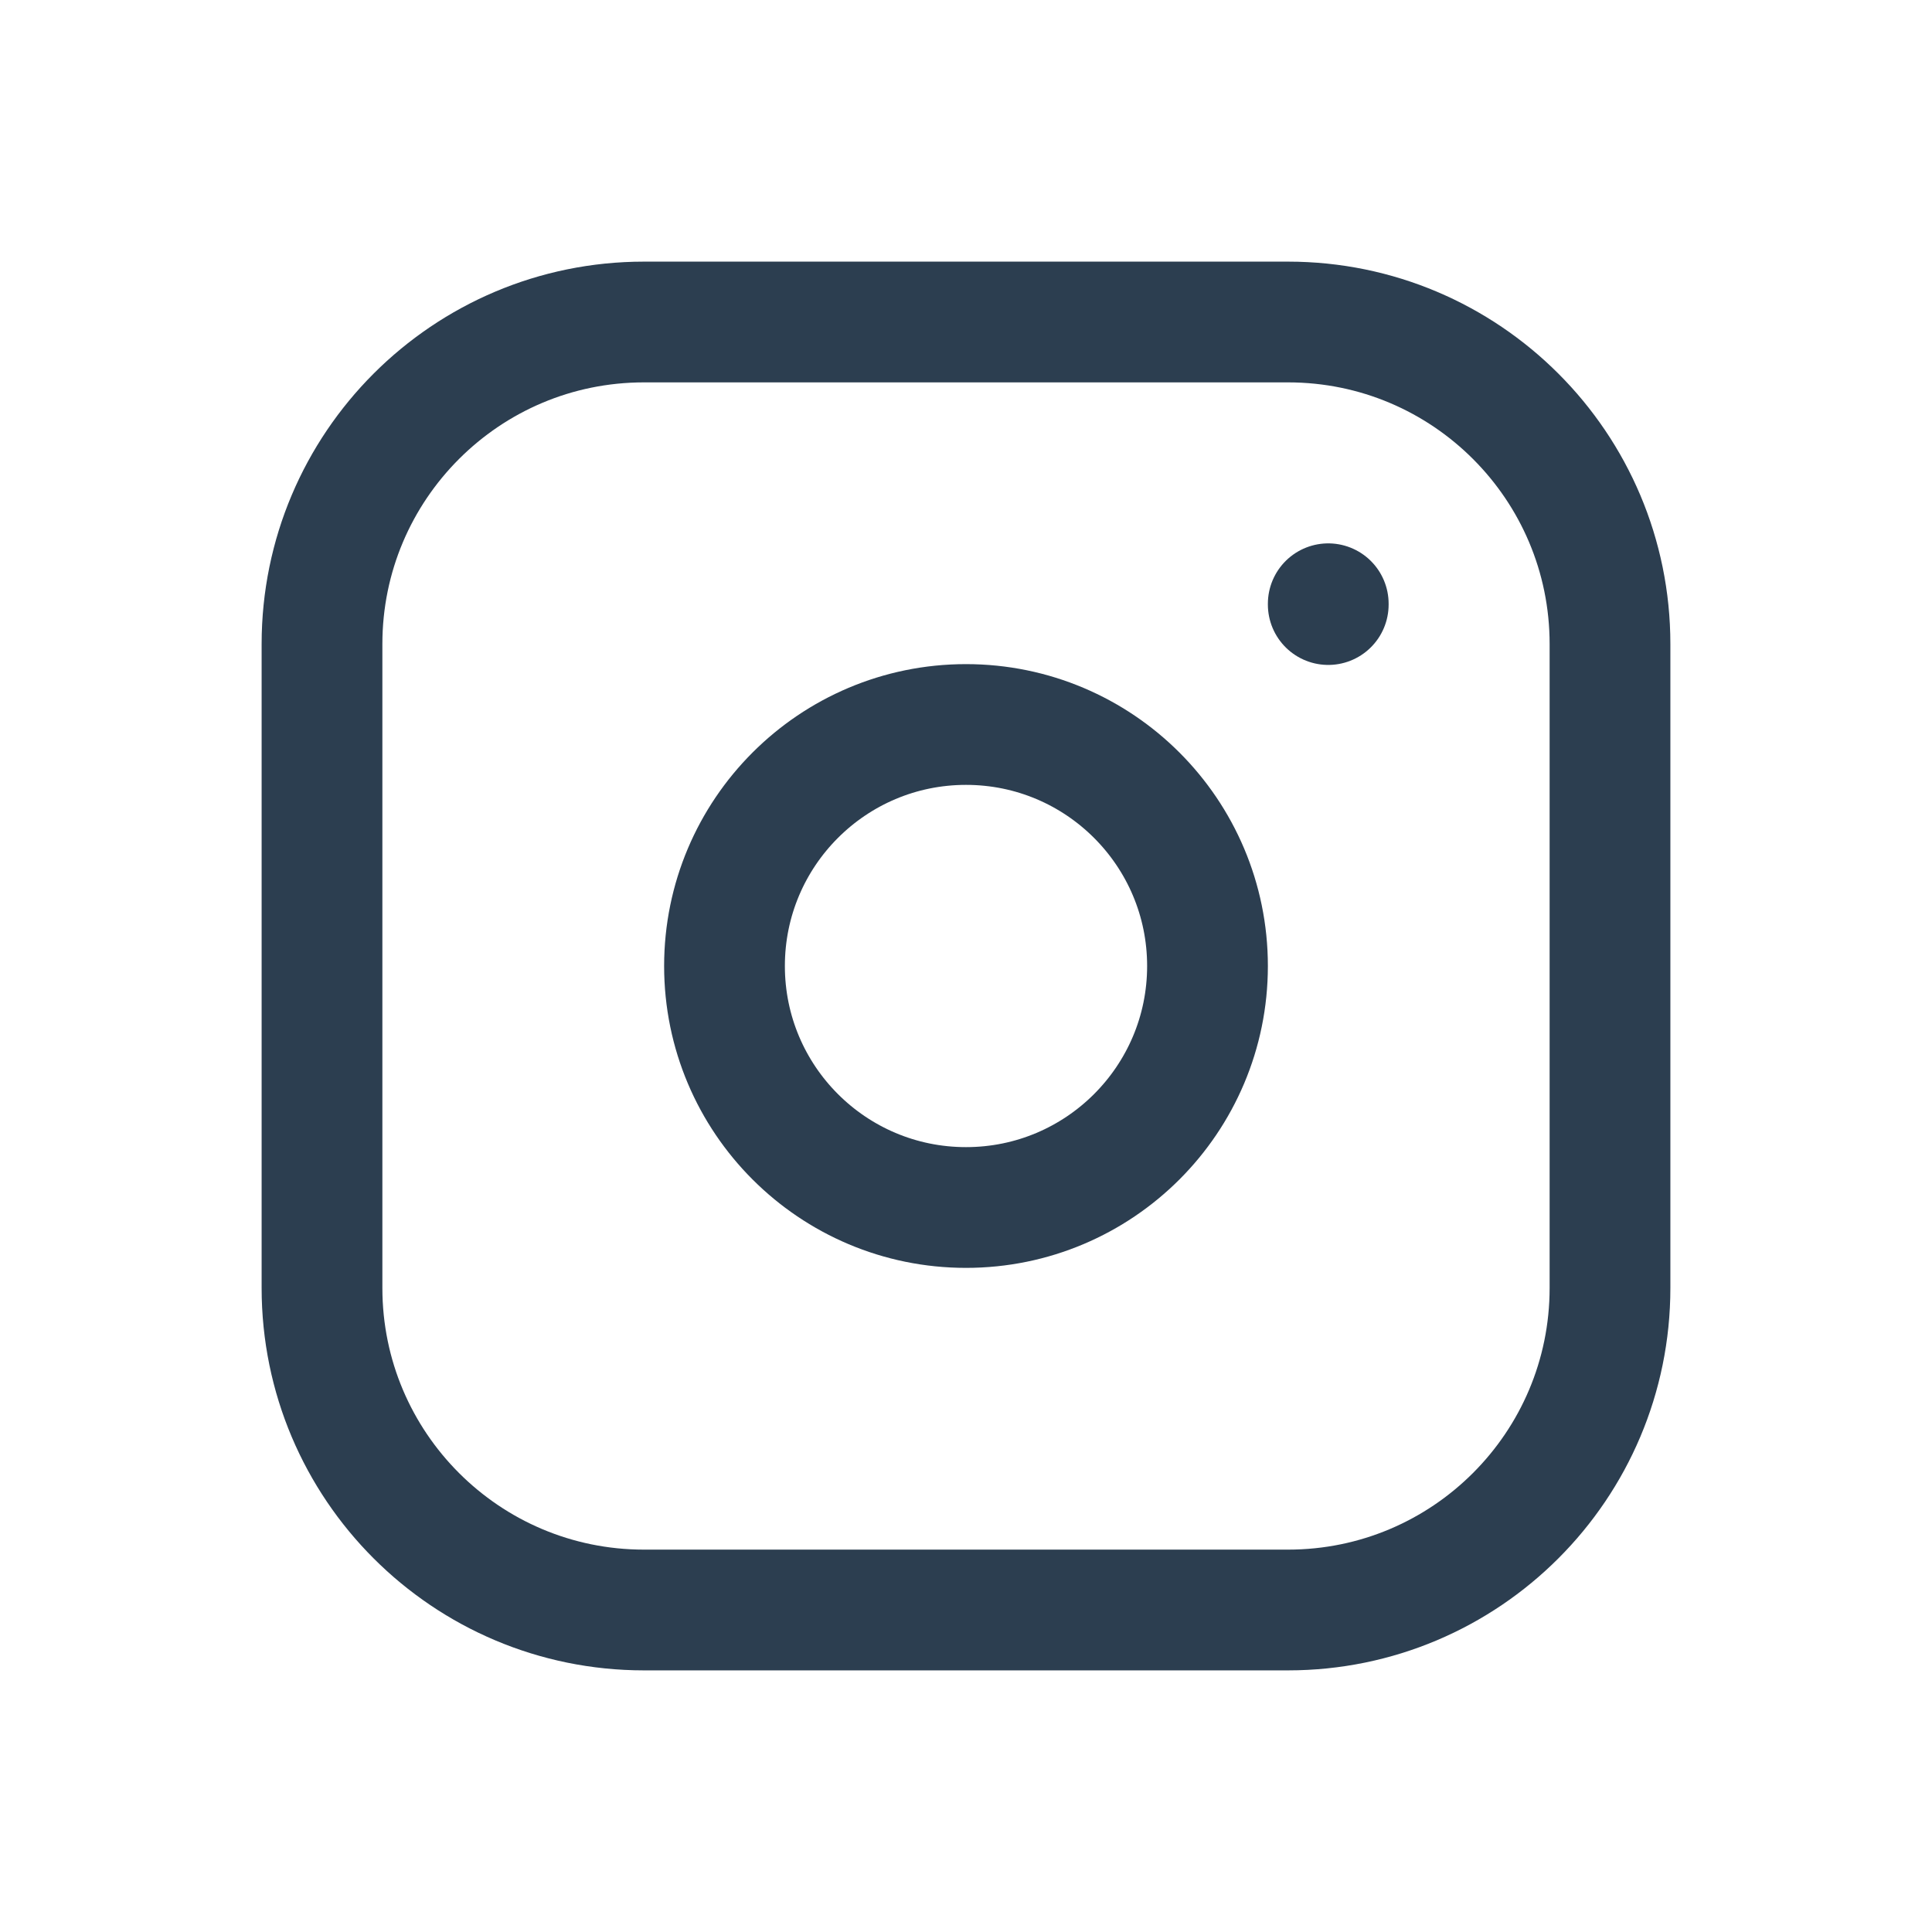
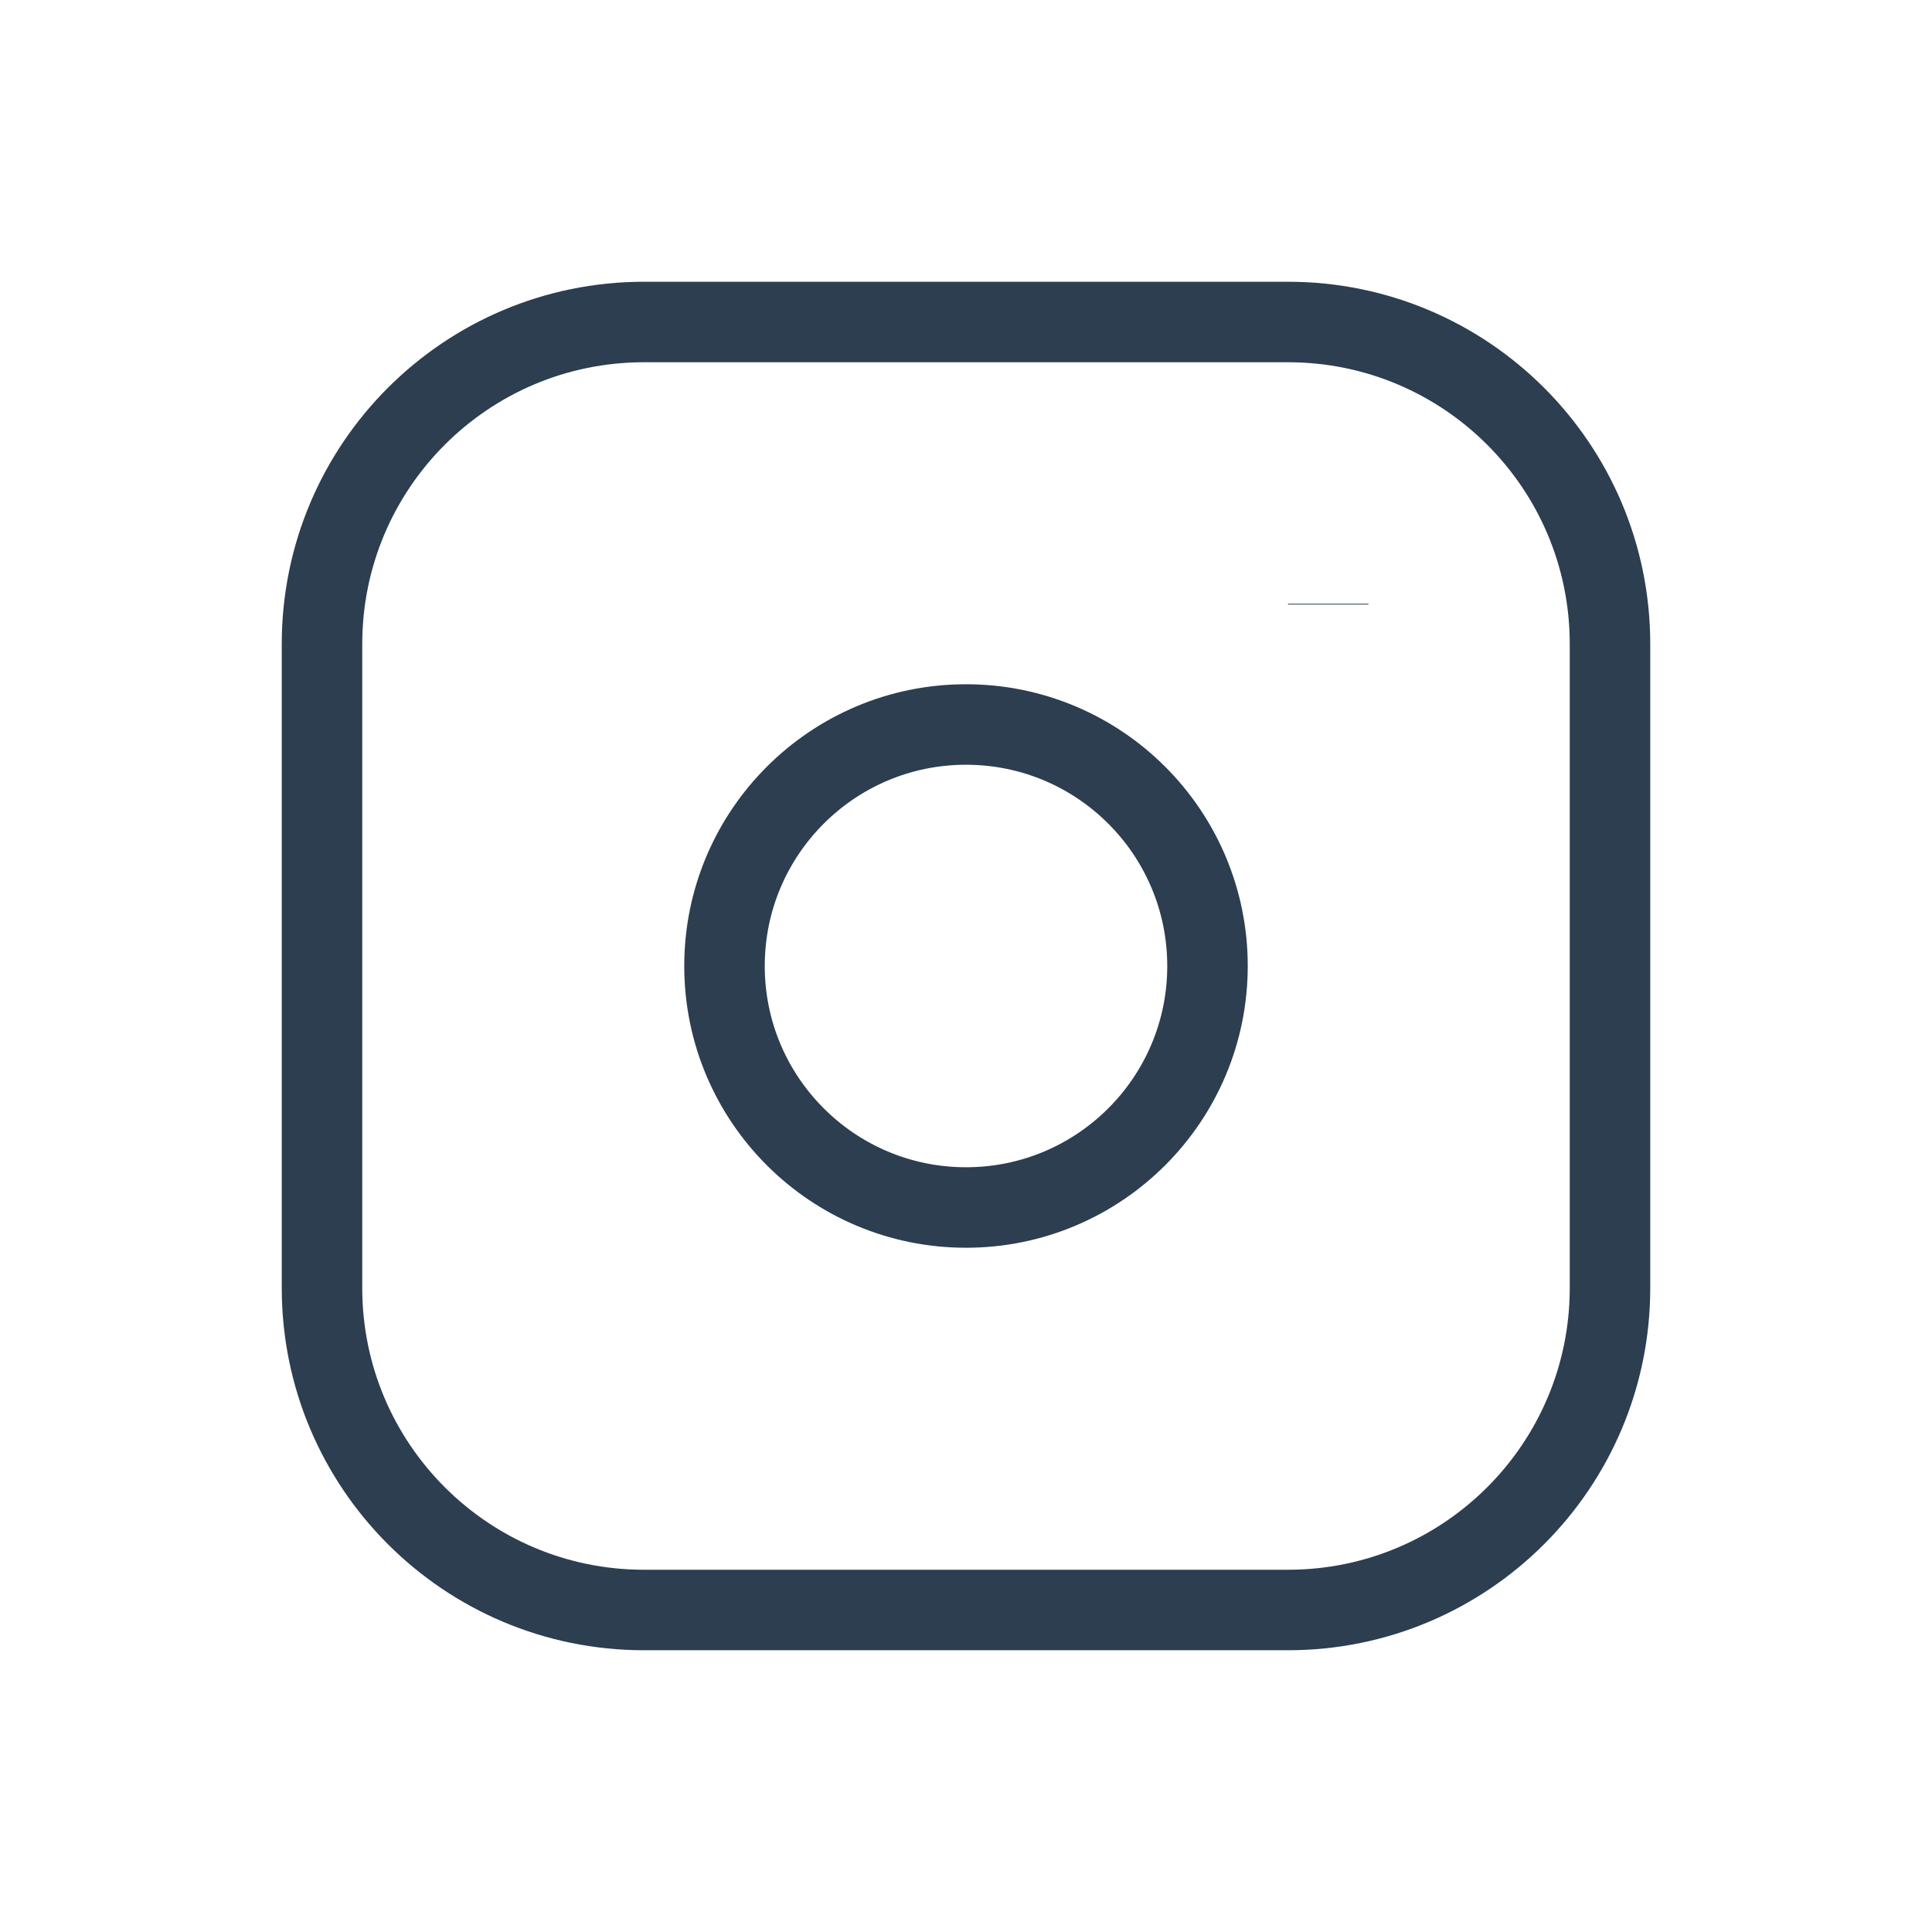
- <svg xmlns="http://www.w3.org/2000/svg" class="icon icon-tabler icon-tabler-brand-instagram" width="44" height="44" viewBox="0 0 24 24" stroke-width="1.5" stroke="#2c3e50" fill="none" stroke-linecap="round" stroke-linejoin="round">
+ <svg xmlns="http://www.w3.org/2000/svg" class="icon icon-tabler icon-tabler-brand-instagram" width="44" height="44" viewBox="0 0 24 24" strokeWidth="1.5" stroke="#2c3e50" fill="none" strokeLinecap="round" strokeLinejoin="round">
  <path stroke="none" d="M0 0h24v24H0z" fill="none" />
  <path d="M4 4m0 4a4 4 0 0 1 4 -4h8a4 4 0 0 1 4 4v8a4 4 0 0 1 -4 4h-8a4 4 0 0 1 -4 -4z" />
  <path d="M12 12m-3 0a3 3 0 1 0 6 0a3 3 0 1 0 -6 0" />
  <path d="M16.5 7.5l0 .01" />
</svg>
